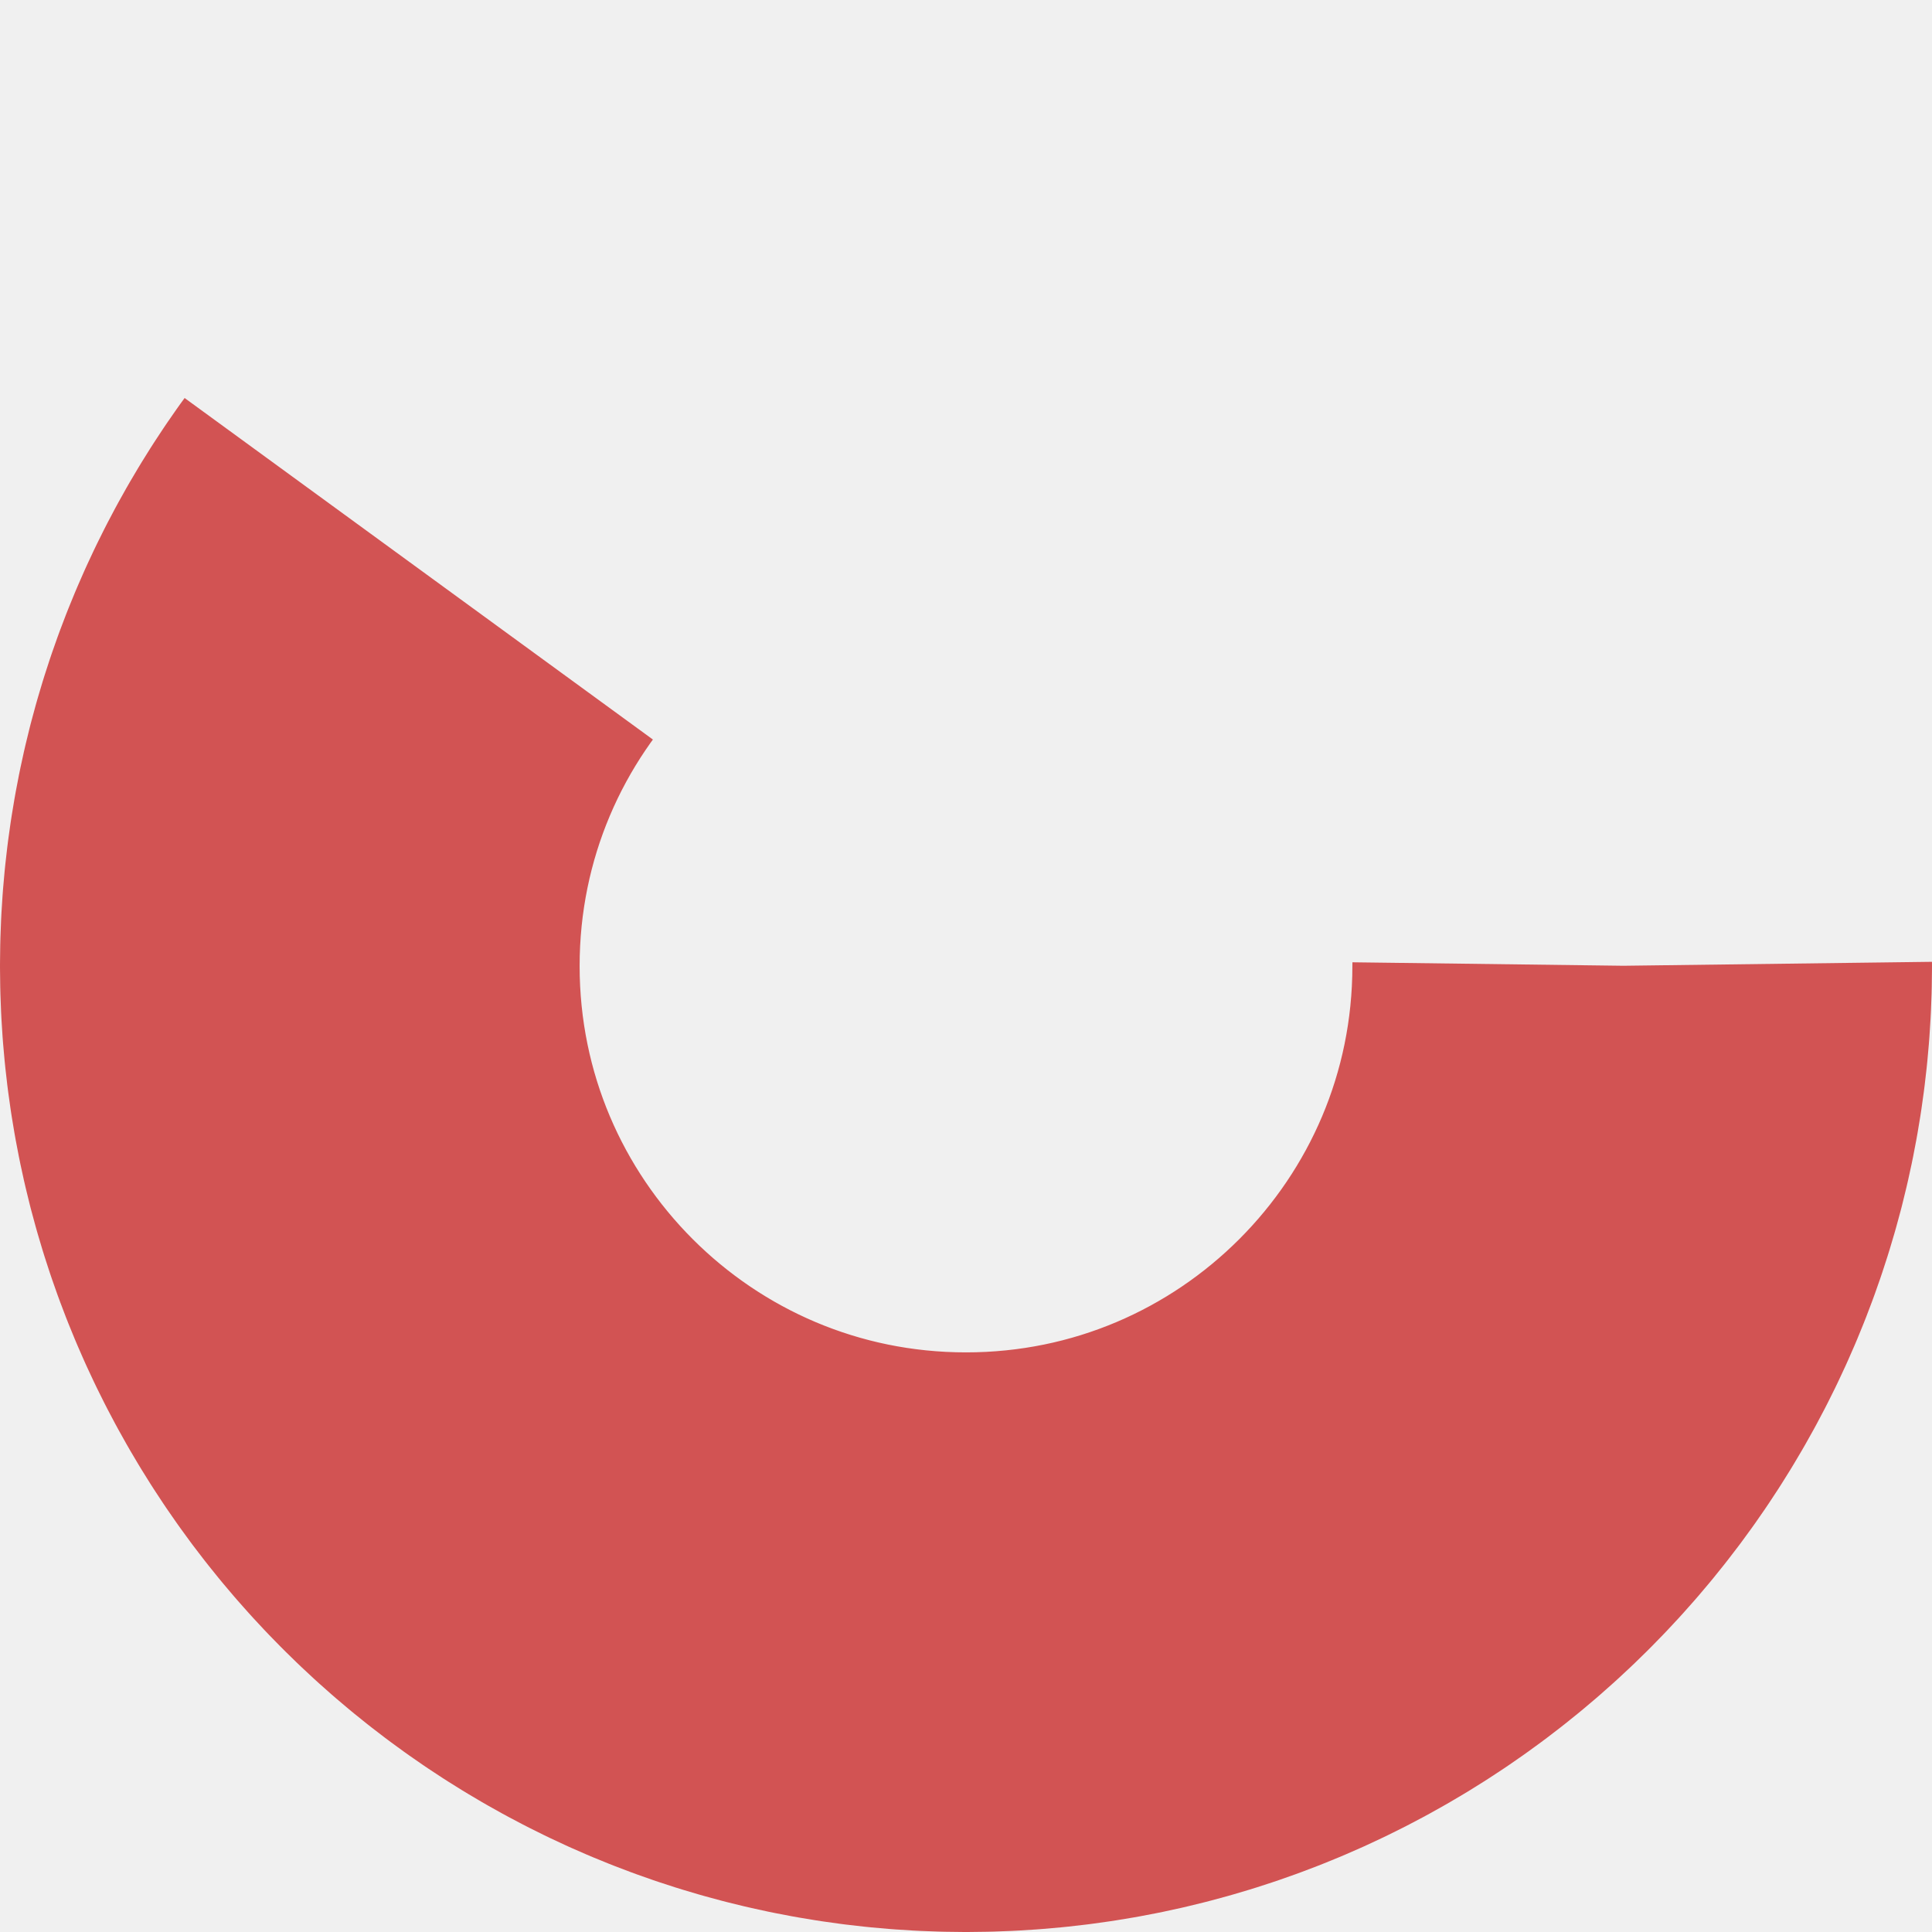
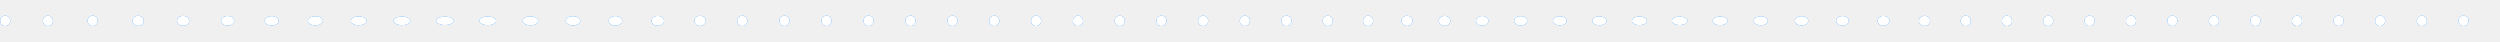
- <svg xmlns="http://www.w3.org/2000/svg" width="12px" height="12px" viewBox="0 0 100 100" preserveAspectRatio="xMidYMid" class="uil-ring">
-   <rect x="0" y="0" width="100" height="100" fill="none" class="bk" />
-   <circle cx="50" cy="50" r="35" stroke-dasharray="131.947 87.965" stroke="#d25353" fill="none" stroke-width="30">
-     <animateTransform attributeName="transform" type="rotate" values="0 50 50;180 50 50;360 50 50;" keyTimes="0;0.5;1" dur="1s" repeatCount="indefinite" begin="0s" />
-   </circle>
+ <svg xmlns="http://www.w3.org/2000/svg" xmlns:xlink="http://www.w3.org/1999/xlink" width="960" height="16">
+   <style>
+     .icon:not(:target) {
+       display: none;
+     }
+     #standard {
+       fill: #0A84FF;
+     }
+     #inverted {
+       fill: white;
+     }
+   </style>
+   <defs>
+     <path id="spinner" d="M2 6a2.001 2.001 0 0 1 0 4 2.001 2.001 0 0 1 0-4zM18.392 6a2.001 2.001 0 0 1 0 4 2.001 2.001 0 0 1 0-4zM35.565 6a2.001 2.001 0 0 1 0 4 2.001 2.001 0 0 1 0-4zM53.024 6.049c1.198 0 2.17.874 2.17 1.951s-.972 1.951-2.17 1.951-2.17-.874-2.17-1.951.972-1.951 2.17-1.951zM70.33 6.099c1.295 0 2.346.852 2.346 1.901 0 1.05-1.05 1.901-2.345 1.901-1.295 0-2.346-.852-2.346-1.901 0-1.05 1.051-1.901 2.346-1.901zM87.423 6.149c1.391 0 2.52.83 2.52 1.851 0 1.022-1.129 1.851-2.52 1.851s-2.52-.83-2.52-1.851c0-1.022 1.129-1.851 2.52-1.851zM104.337 6.199c1.488 0 2.696.807 2.696 1.801 0 .994-1.208 1.801-2.696 1.801-1.488 0-2.696-.807-2.696-1.801 0-.994 1.208-1.801 2.696-1.801zM121.112 6.249c1.584 0 2.87.784 2.87 1.751 0 .967-1.286 1.751-2.87 1.751-1.585 0-2.872-.784-2.872-1.751 0-.967 1.286-1.751 2.87-1.751zM137.776 6.299c1.68 0 3.045.762 3.045 1.701 0 .939-1.364 1.701-3.045 1.701-1.681 0-3.046-.761-3.046-1.701 0-.939 1.365-1.701 3.046-1.701zM154.351 6.349c1.778 0 3.221.74 3.221 1.651s-1.443 1.651-3.22 1.651c-1.779 0-3.222-.74-3.222-1.651s1.443-1.651 3.22-1.651zM170.854 6.399c1.874 0 3.395.717 3.395 1.601s-1.521 1.601-3.395 1.601-3.396-.717-3.396-1.601 1.522-1.601 3.396-1.601zM187.294 6.344c1.769 0 3.205.742 3.205 1.656 0 .914-1.436 1.656-3.205 1.656-1.768 0-3.204-.742-3.204-1.656 0-.914 1.436-1.656 3.204-1.656zM203.683 6.287c1.657 0 3.003.767 3.003 1.713 0 .946-1.346 1.713-3.003 1.713-1.658 0-3.004-.767-3.004-1.713 0-.946 1.346-1.713 3.004-1.713zM220.025 6.23c1.547 0 2.803.793 2.803 1.77s-1.256 1.77-2.803 1.77-2.803-.792-2.803-1.77 1.256-1.77 2.803-1.77zM236.328 6.172c1.436 0 2.602.82 2.602 1.828 0 1.009-1.166 1.828-2.602 1.828s-2.602-.82-2.602-1.828c0-1.009 1.166-1.828 2.602-1.828zM252.596 6.115c1.325 0 2.401.845 2.401 1.885s-1.076 1.885-2.401 1.885c-1.326 0-2.402-.845-2.402-1.885s1.076-1.885 2.402-1.885zM268.832 6.057c1.214 0 2.2.87 2.2 1.943 0 1.072-.986 1.943-2.2 1.943-1.215 0-2.2-.87-2.2-1.943 0-1.072.985-1.943 2.2-1.943zM285.04 6a2.001 2.001 0 0 1 0 4 2.001 2.001 0 0 1 0-4zM301.222 6a2.001 2.001 0 0 1 0 4 2.001 2.001 0 0 1 0-4zM317.38 6a2.001 2.001 0 0 1 0 4 2.001 2.001 0 0 1 0-4zM333.517 6a2.001 2.001 0 0 1 0 4 2.001 2.001 0 0 1 0-4zM349.635 6a2.001 2.001 0 0 1 0 4 2.001 2.001 0 0 1 0-4zM365.734 6a2.001 2.001 0 0 1 0 4 2.001 2.001 0 0 1 0-4zM381.816 6a2.001 2.001 0 0 1 0 4 2.001 2.001 0 0 1 0-4zM397.883 6a2.001 2.001 0 0 1 0 4 2.001 2.001 0 0 1 0-4zM413.934 6a2.001 2.001 0 0 1 0 4 2.001 2.001 0 0 1 0-4zM429.972 6a2.001 2.001 0 0 1 0 4 2.001 2.001 0 0 1 0-4zM445.997 6a2.001 2.001 0 0 1 0 4 2.001 2.001 0 0 1 0-4zM462.01 6a2.001 2.001 0 0 1 0 4 2.001 2.001 0 0 1 0-4zM478.01 6a2.001 2.001 0 0 1 0 4 2.001 2.001 0 0 1 0-4zM494 6a2.001 2.001 0 0 1 0 4 2.001 2.001 0 0 1 0-4zM509.84 6a2.001 2.001 0 0 1 0 4 2.001 2.001 0 0 1 0-4zM525.344 6a2.001 2.001 0 0 1 0 4 2.001 2.001 0 0 1 0-4zM540.294 6.049c1.171 0 2.122.874 2.122 1.951s-.95 1.951-2.122 1.951c-1.171 0-2.122-.874-2.122-1.951s.95-1.951 2.122-1.951zM554.717 6.1c1.24 0 2.248.85 2.248 1.9 0 1.05-1.008 1.9-2.248 1.9-1.24 0-2.248-.85-2.248-1.9 0-1.05 1.008-1.9 2.248-1.9zM569.174 6.15c1.31 0 2.373.829 2.373 1.85 0 1.021-1.063 1.85-2.373 1.85-1.31 0-2.374-.828-2.374-1.85 0-1.021 1.063-1.85 2.373-1.85zM583.938 6.2c1.378 0 2.498.806 2.498 1.8s-1.12 1.8-2.498 1.8c-1.38 0-2.499-.806-2.499-1.8s1.12-1.8 2.499-1.8zM598.964 6.25c1.448 0 2.624.784 2.624 1.75s-1.176 1.75-2.624 1.75c-1.448 0-2.624-.784-2.624-1.75s1.176-1.75 2.624-1.75zM614.18 6.3c1.517 0 2.75.762 2.75 1.7s-1.234 1.7-2.75 1.7-2.75-.762-2.75-1.7 1.233-1.7 2.75-1.7zM629.534 6.35c1.587 0 2.875.74 2.875 1.65 0 .91-1.288 1.65-2.875 1.65-1.586 0-2.874-.74-2.874-1.65 0-.91 1.289-1.65 2.875-1.65zM644.992 6.4c1.656 0 3 .717 3 1.6 0 .883-1.344 1.6-3 1.6-1.655 0-3-.717-3-1.6 0-.883 1.345-1.6 3-1.6zM660.532 6.343c1.578 0 2.858.742 2.858 1.657s-1.28 1.657-2.858 1.657c-1.577 0-2.857-.742-2.857-1.657s1.28-1.657 2.857-1.657zM676.138 6.286c1.498 0 2.714.768 2.714 1.714s-1.216 1.714-2.714 1.714-2.714-.768-2.714-1.714 1.216-1.714 2.714-1.714zM691.798 6.229c1.419 0 2.571.793 2.571 1.771 0 .978-1.152 1.771-2.571 1.771-1.42 0-2.572-.793-2.572-1.771 0-.978 1.152-1.771 2.572-1.771zM707.503 6.171c1.34 0 2.428.82 2.428 1.829 0 1.01-1.088 1.829-2.428 1.829-1.34 0-2.429-.82-2.429-1.829 0-1.01 1.088-1.829 2.429-1.829zM723.247 6.114c1.261 0 2.285.845 2.285 1.886 0 1.04-1.024 1.886-2.285 1.886-1.262 0-2.287-.846-2.287-1.886s1.024-1.886 2.286-1.886zM739.024 6.057c1.183 0 2.143.87 2.143 1.943 0 1.072-.96 1.943-2.143 1.943-1.182 0-2.143-.87-2.143-1.943 0-1.072.96-1.943 2.143-1.943zM754.831 6a2.001 2.001 0 0 1 0 4 2.001 2.001 0 0 1 0-4zM770.665 6a2.001 2.001 0 0 1 0 4 2.001 2.001 0 0 1 0-4zM786.521 6a2.001 2.001 0 0 1 0 4 2.001 2.001 0 0 1 0-4zM802.399 6a2.001 2.001 0 0 1 0 4 2.001 2.001 0 0 1 0-4zM818.295 6a2.001 2.001 0 0 1 0 4 2.001 2.001 0 0 1 0-4zM834.21 6a2.001 2.001 0 0 1 0 4 2.001 2.001 0 0 1 0-4zM850.139 6a2.001 2.001 0 0 1 0 4 2.001 2.001 0 0 1 0-4zM866.083 6a2.001 2.001 0 0 1 0 4 2.001 2.001 0 0 1 0-4zM882.04 6a2.001 2.001 0 0 1 0 4 2.001 2.001 0 0 1 0-4zM898.01 6a2.001 2.001 0 0 1 0 4 2.001 2.001 0 0 1 0-4zM913.993 6a2.001 2.001 0 0 1 0 4 2.001 2.001 0 0 1 0-4zM929.985 6a2.001 2.001 0 0 1 0 4 2.001 2.001 0 0 1 0-4zM945.988 6a2.001 2.001 0 0 1 0 4 2.001 2.001 0 0 1 0-4zM962 6a2.001 2.001 0 0 1 0 4 2.001 2.001 0 0 1 0-4z" />
+   </defs>
+   <use id="standard" class="icon" xlink:href="#spinner" />
+   <use id="inverted" class="icon" xlink:href="#spinner" />
</svg>
